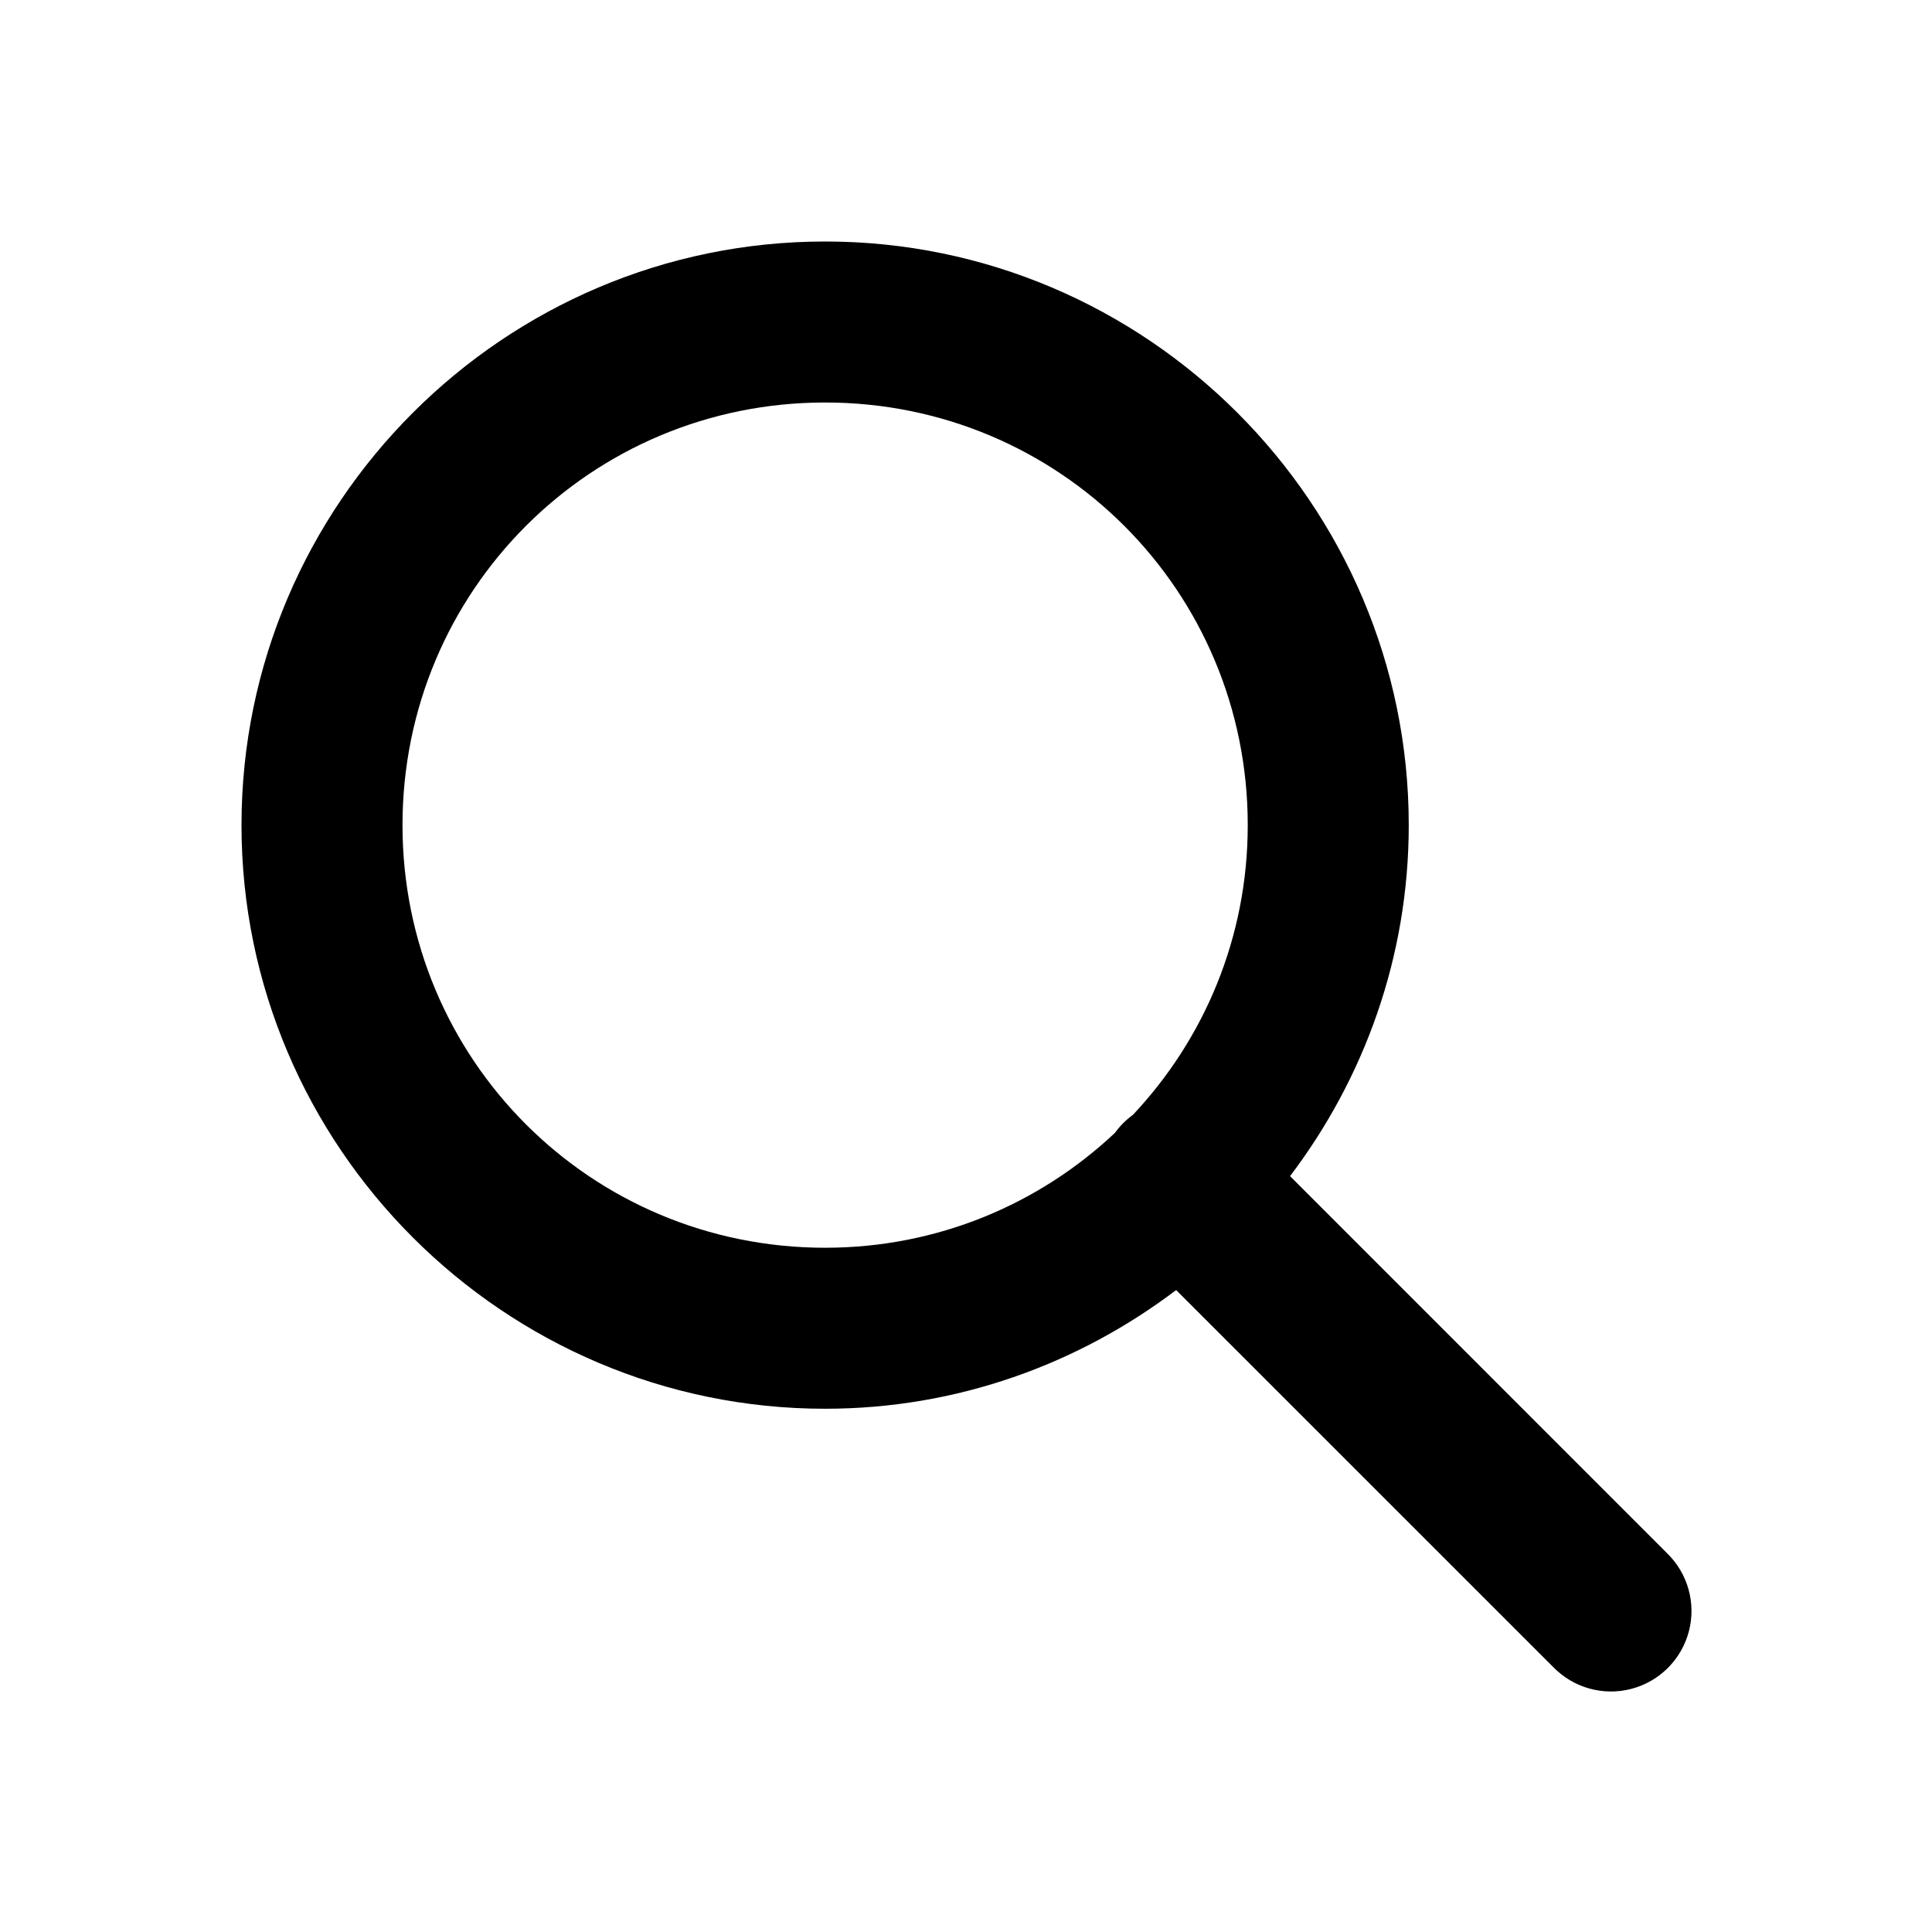
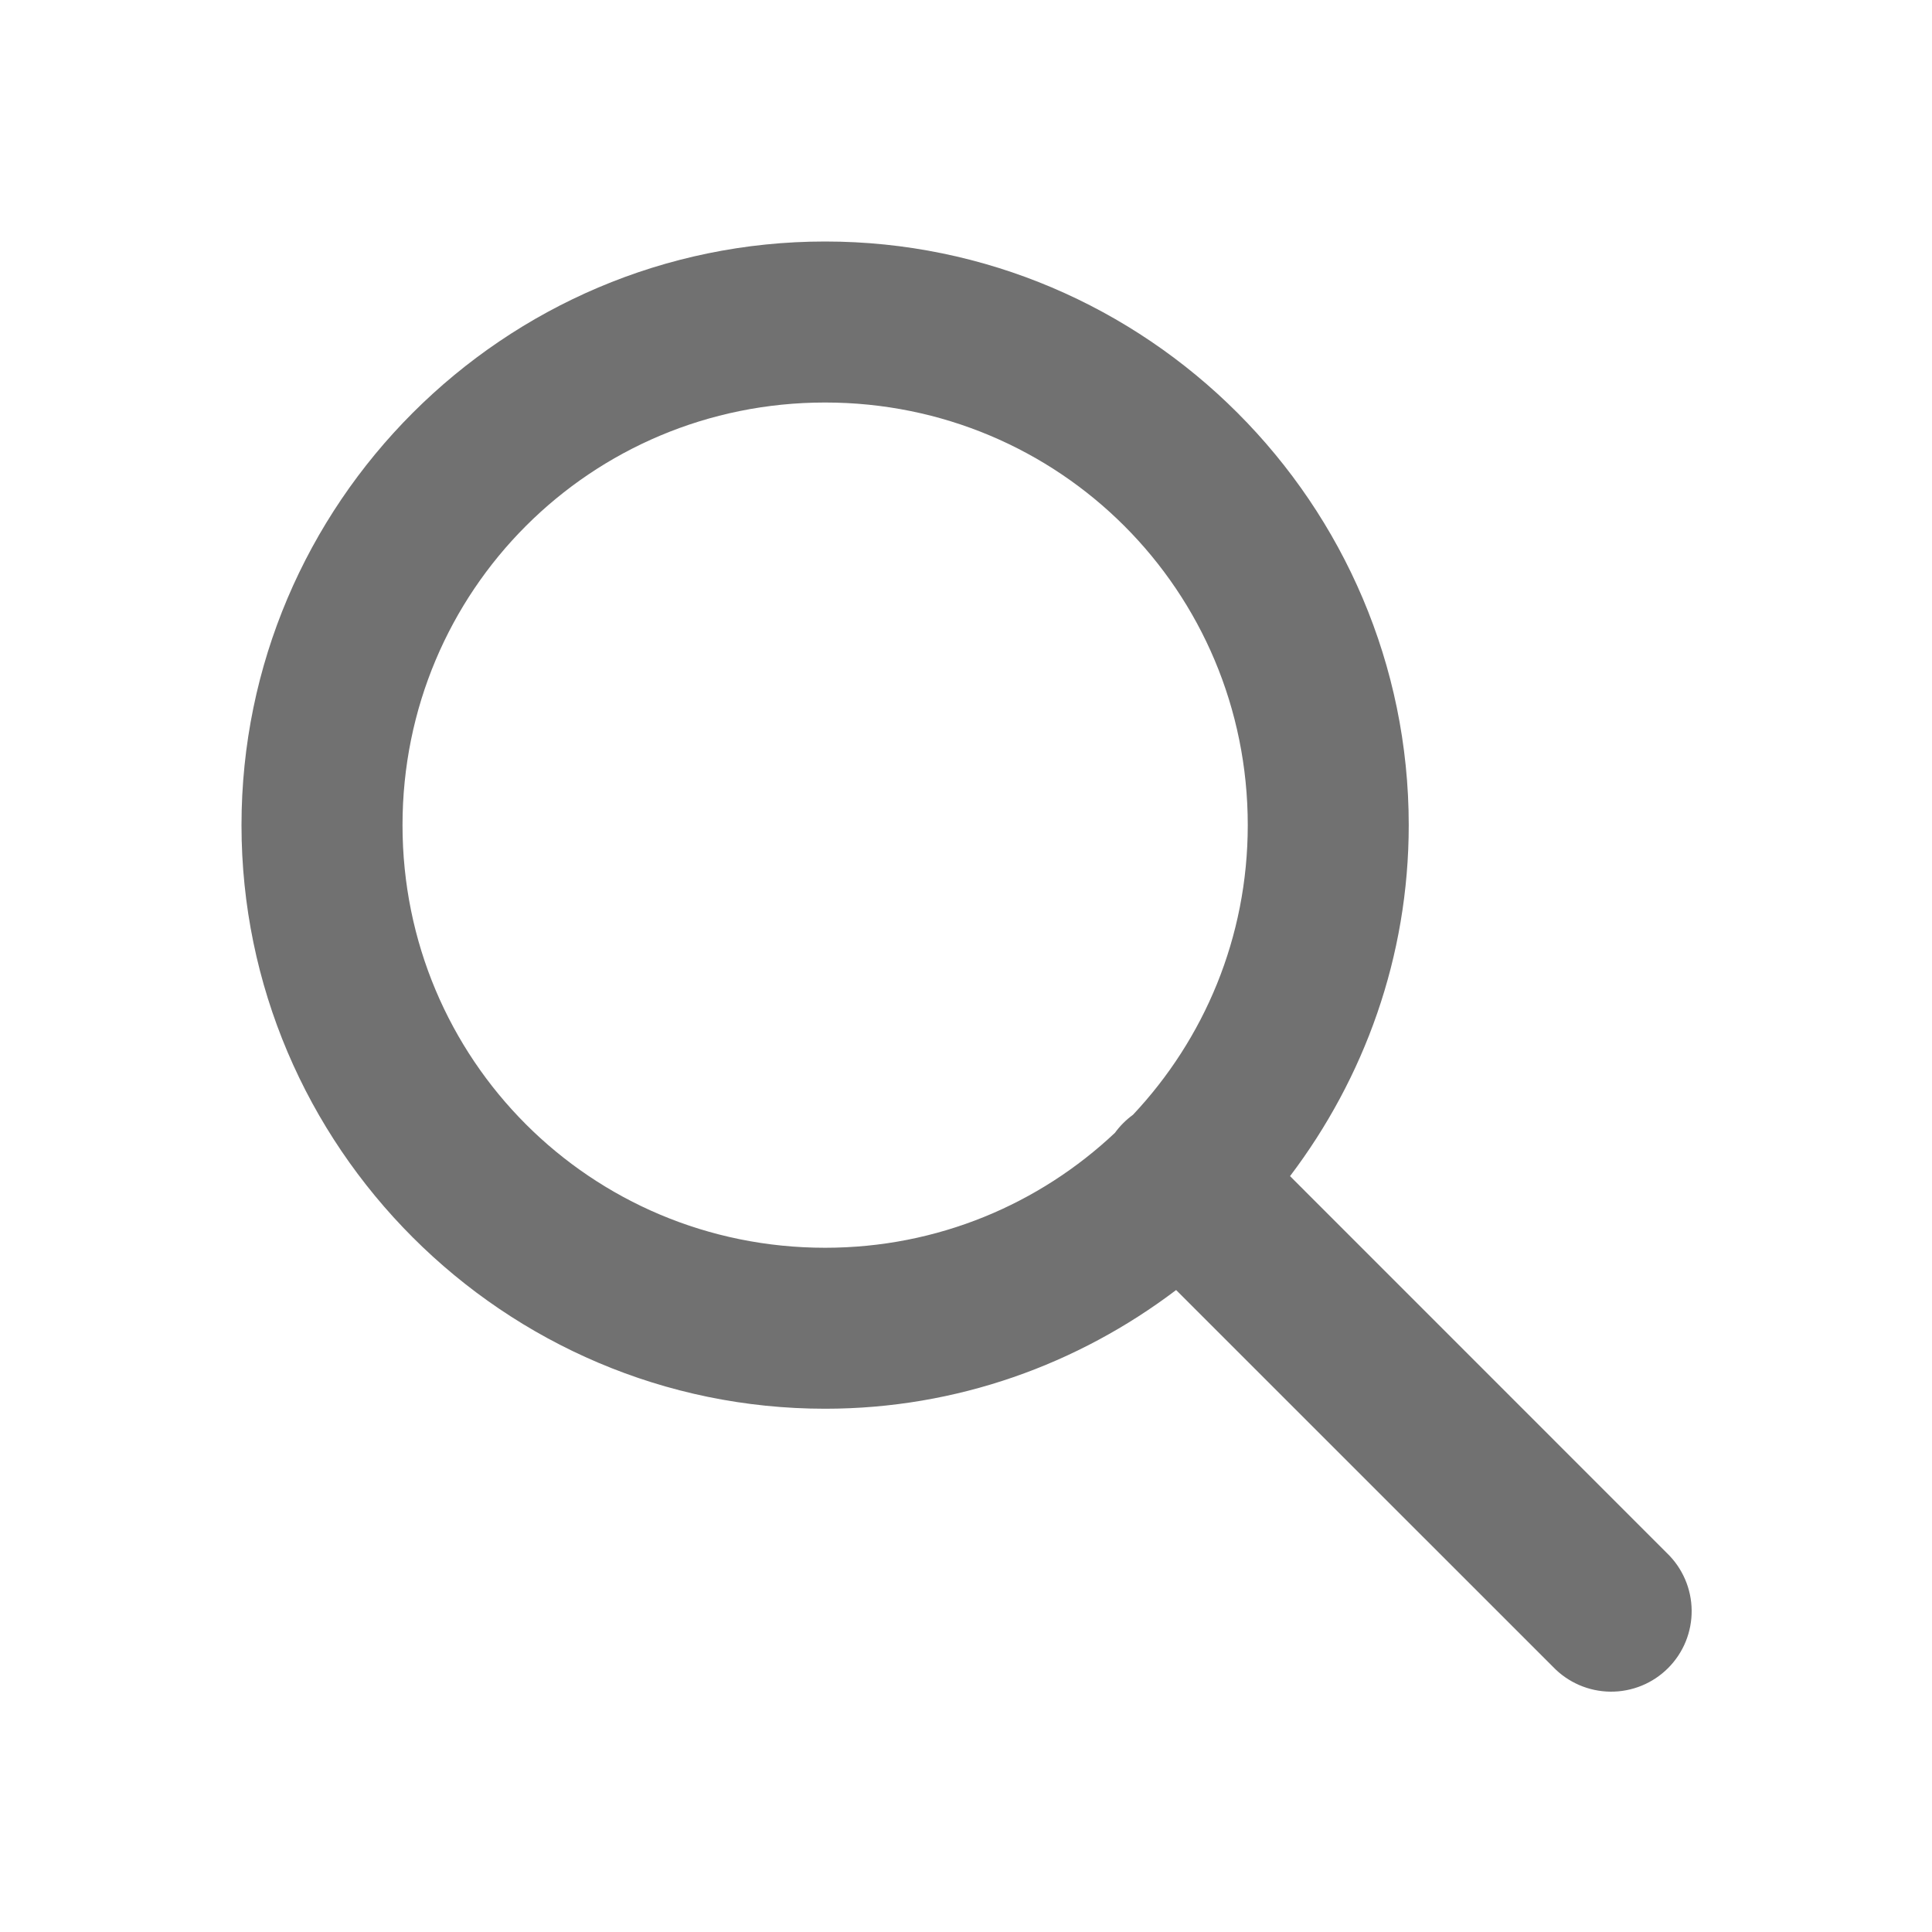
- <svg xmlns="http://www.w3.org/2000/svg" fill="#000000" viewBox="0 0 48 48" width="50px" height="50px">
-   <path d="M 20.5 6 C 12.516 6 6 12.516 6 20.5 C 6 28.484 12.516 35 20.5 35 C 23.773 35 26.789 33.893 29.221 32.051 L 38.586 41.414 A 2 2 0 1 0 41.414 38.586 L 32.051 29.221 C 33.893 26.789 35 23.773 35 20.5 C 35 12.516 28.484 6 20.5 6 z M 20.5 10 C 26.323 10 31 14.677 31 20.5 C 31 23.296 29.914 25.821 28.148 27.697 A 2 2 0 0 0 27.701 28.145 C 25.824 29.912 23.298 31 20.5 31 C 14.677 31 10 26.323 10 20.5 C 10 14.677 14.677 10 20.5 10 z" />
+ <svg xmlns="http://www.w3.org/2000/svg" width="50" height="50" viewBox="0 0 50 50" fill="none">
+   <path d="M21.354 6.25C13.037 6.25 6.25 13.037 6.25 21.354C6.25 29.671 13.037 36.458 21.354 36.458C24.764 36.458 27.905 35.305 30.438 33.386L40.194 43.14C40.386 43.34 40.616 43.499 40.87 43.609C41.124 43.719 41.398 43.777 41.675 43.78C41.953 43.783 42.228 43.73 42.484 43.626C42.741 43.521 42.974 43.366 43.17 43.17C43.366 42.974 43.521 42.741 43.626 42.484C43.73 42.228 43.783 41.953 43.78 41.675C43.777 41.398 43.719 41.124 43.609 40.87C43.499 40.616 43.34 40.386 43.14 40.194L33.386 30.438C35.305 27.905 36.458 24.764 36.458 21.354C36.458 13.037 29.671 6.25 21.354 6.25ZM21.354 10.417C27.419 10.417 32.292 15.289 32.292 21.354C32.292 24.266 31.16 26.896 29.321 28.851C29.142 28.981 28.985 29.138 28.855 29.317C26.9 31.159 24.268 32.292 21.354 32.292C15.289 32.292 10.417 27.419 10.417 21.354C10.417 15.289 15.289 10.417 21.354 10.417Z" fill="#717171" />
</svg>
